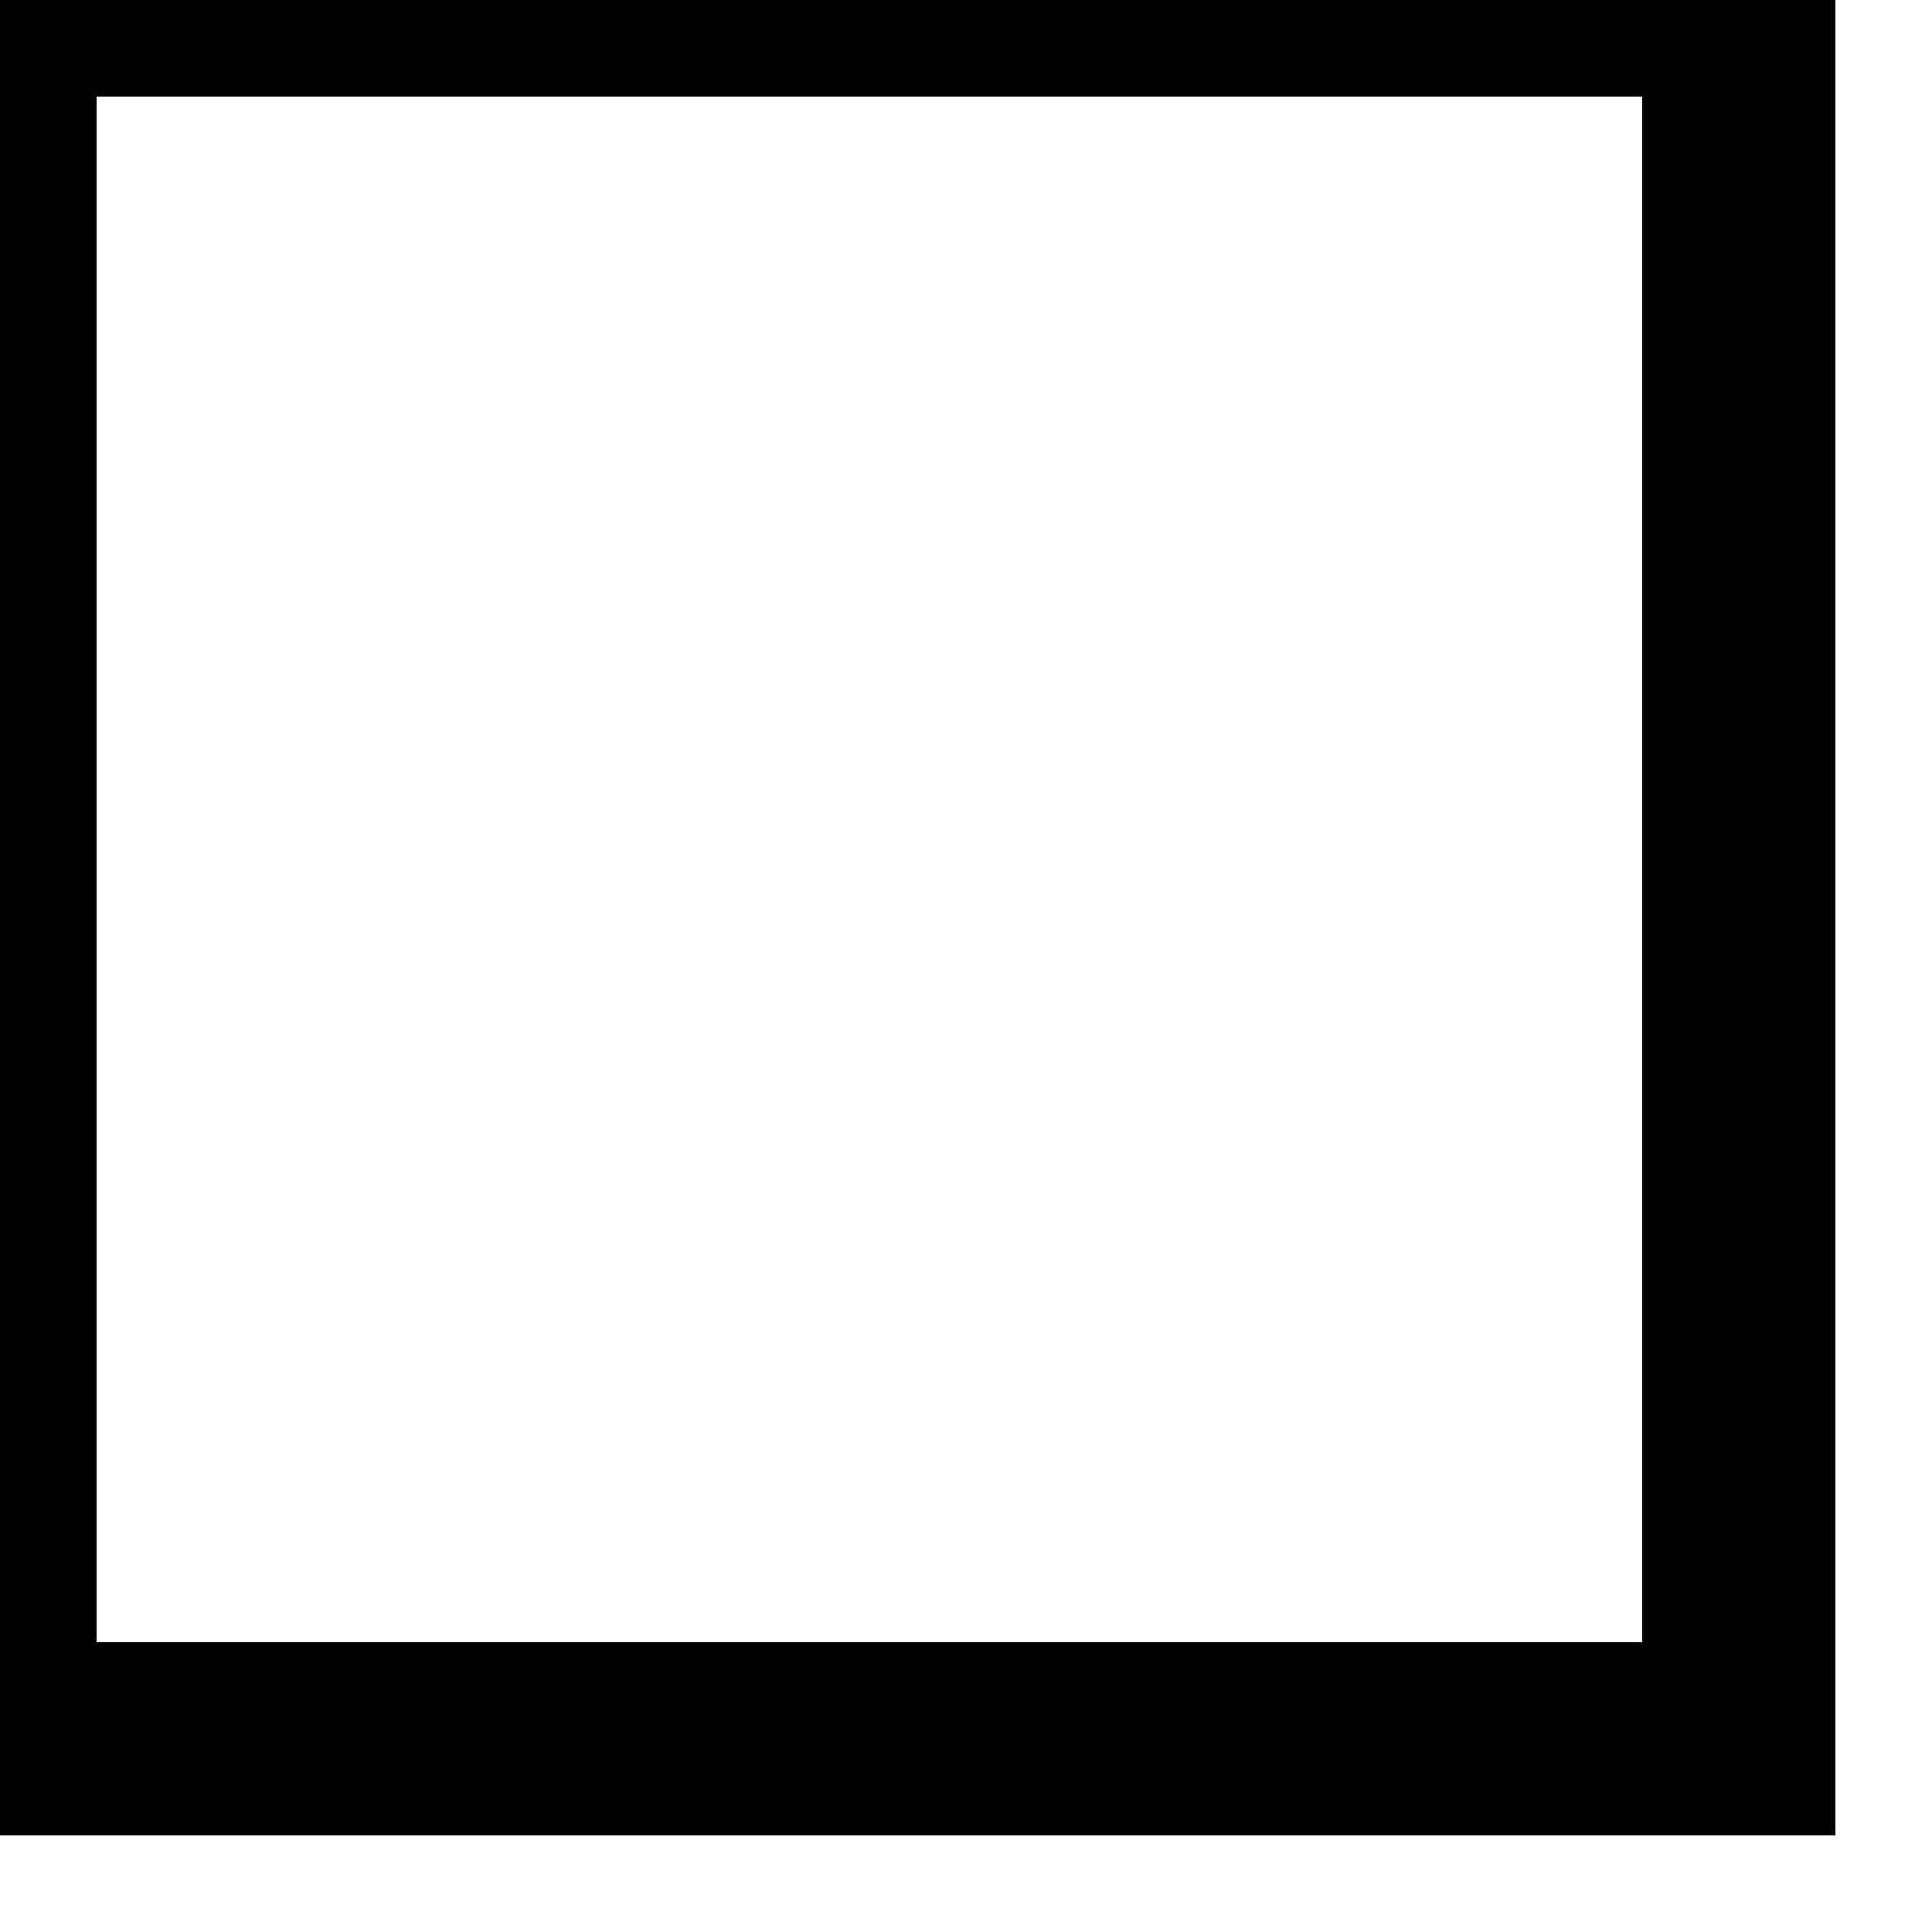
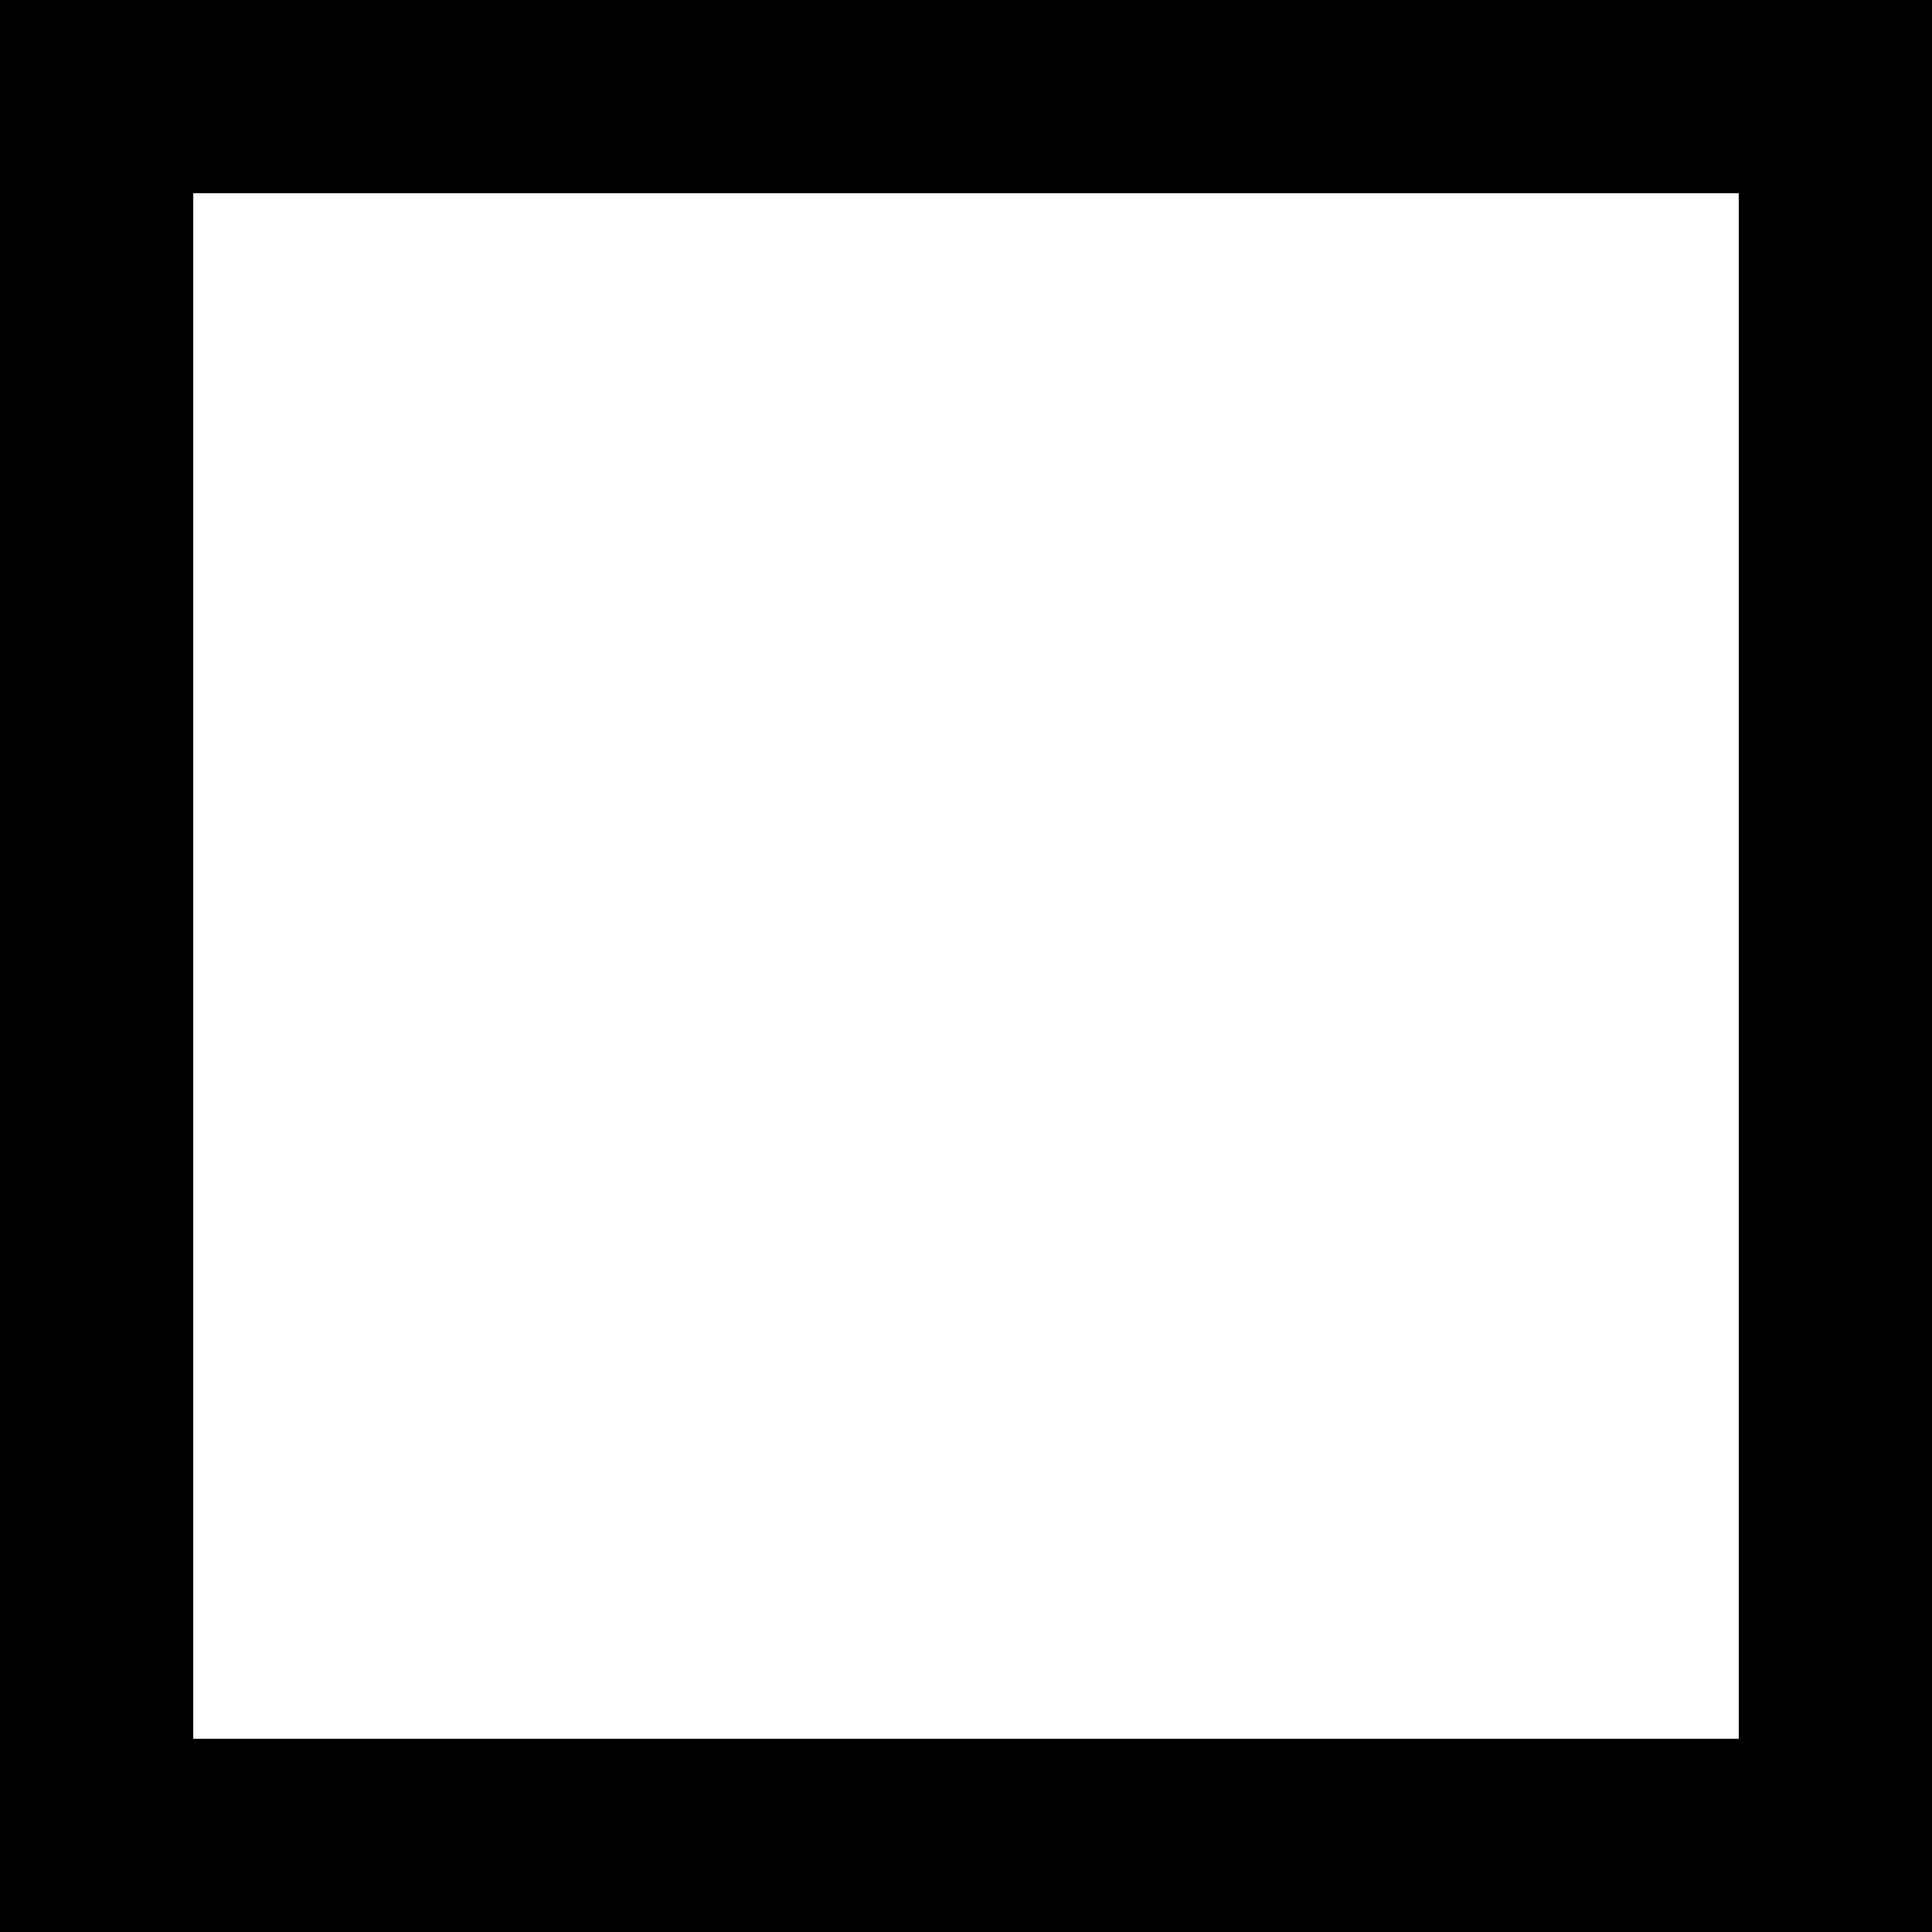
<svg xmlns="http://www.w3.org/2000/svg" viewBox="0 0 10 10" width="10" height="10" shape-rendering="crispEdges">
-   <rect x="0" y="0" width="9" height="9" fill="none" stroke="currentColor" stroke-width="1" />
+   <rect x="0.5" y="0.5" width="9" height="9" fill="none" stroke="currentColor" stroke-width="1" />
</svg>
